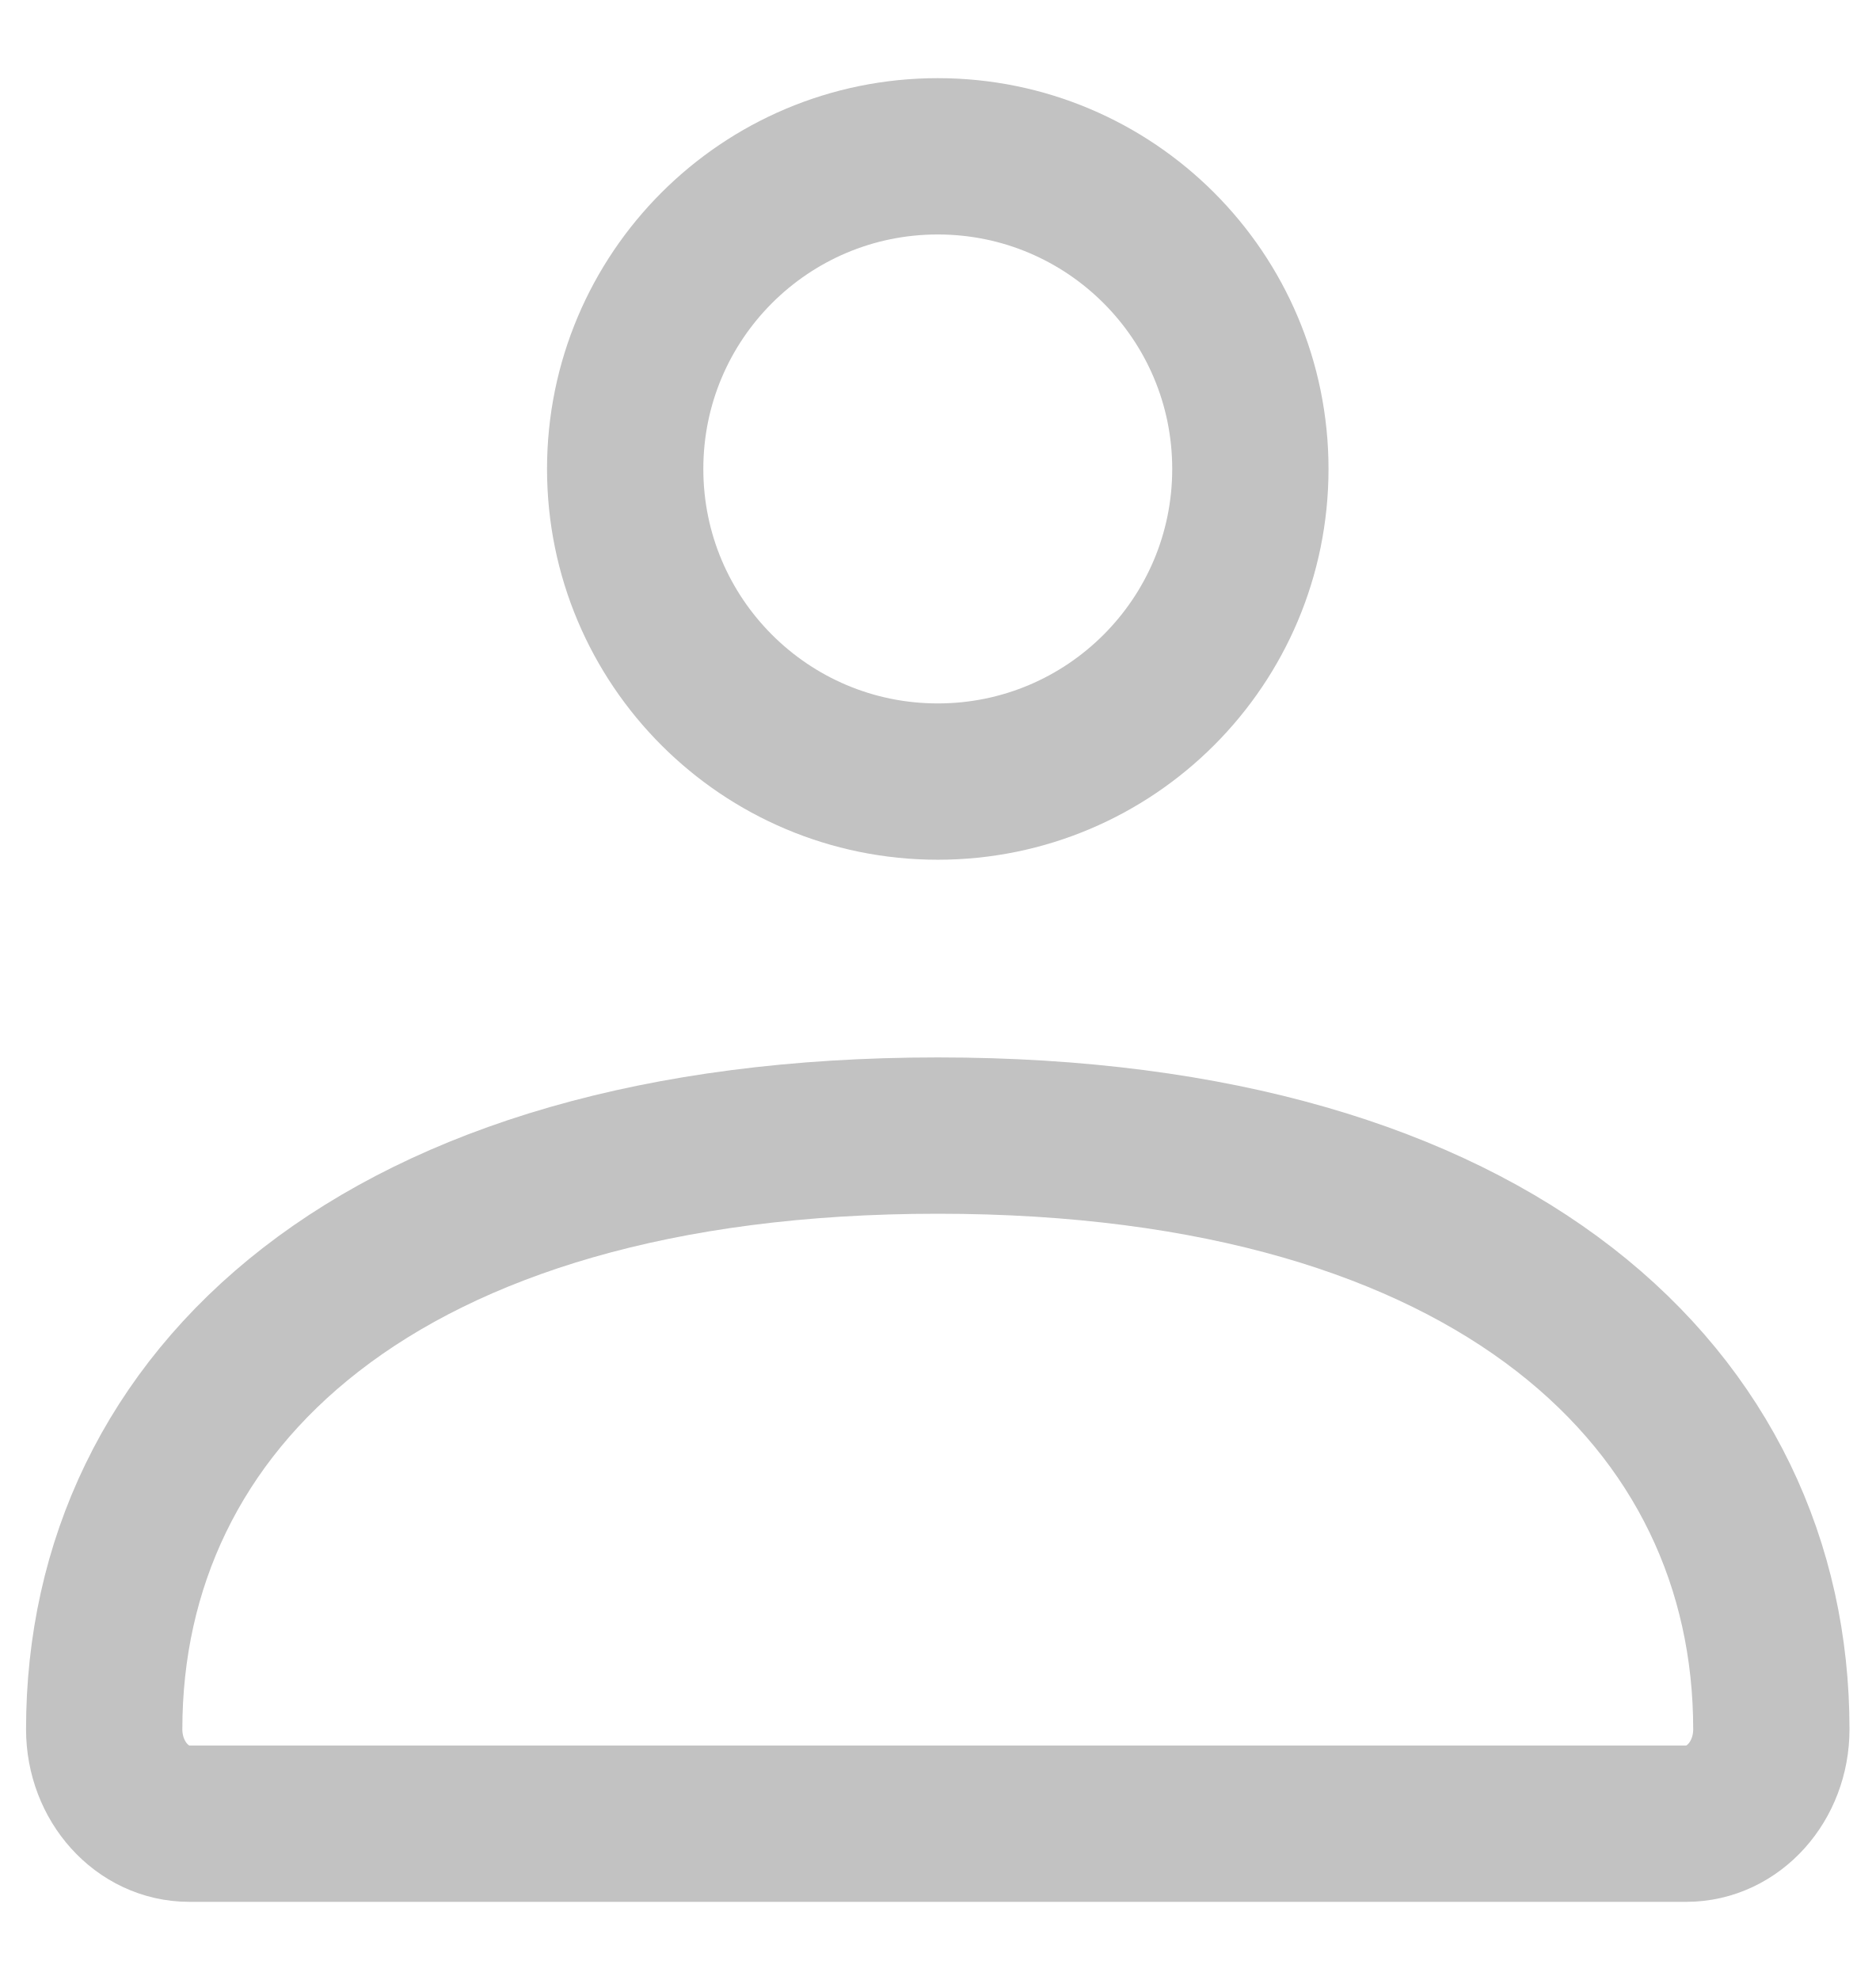
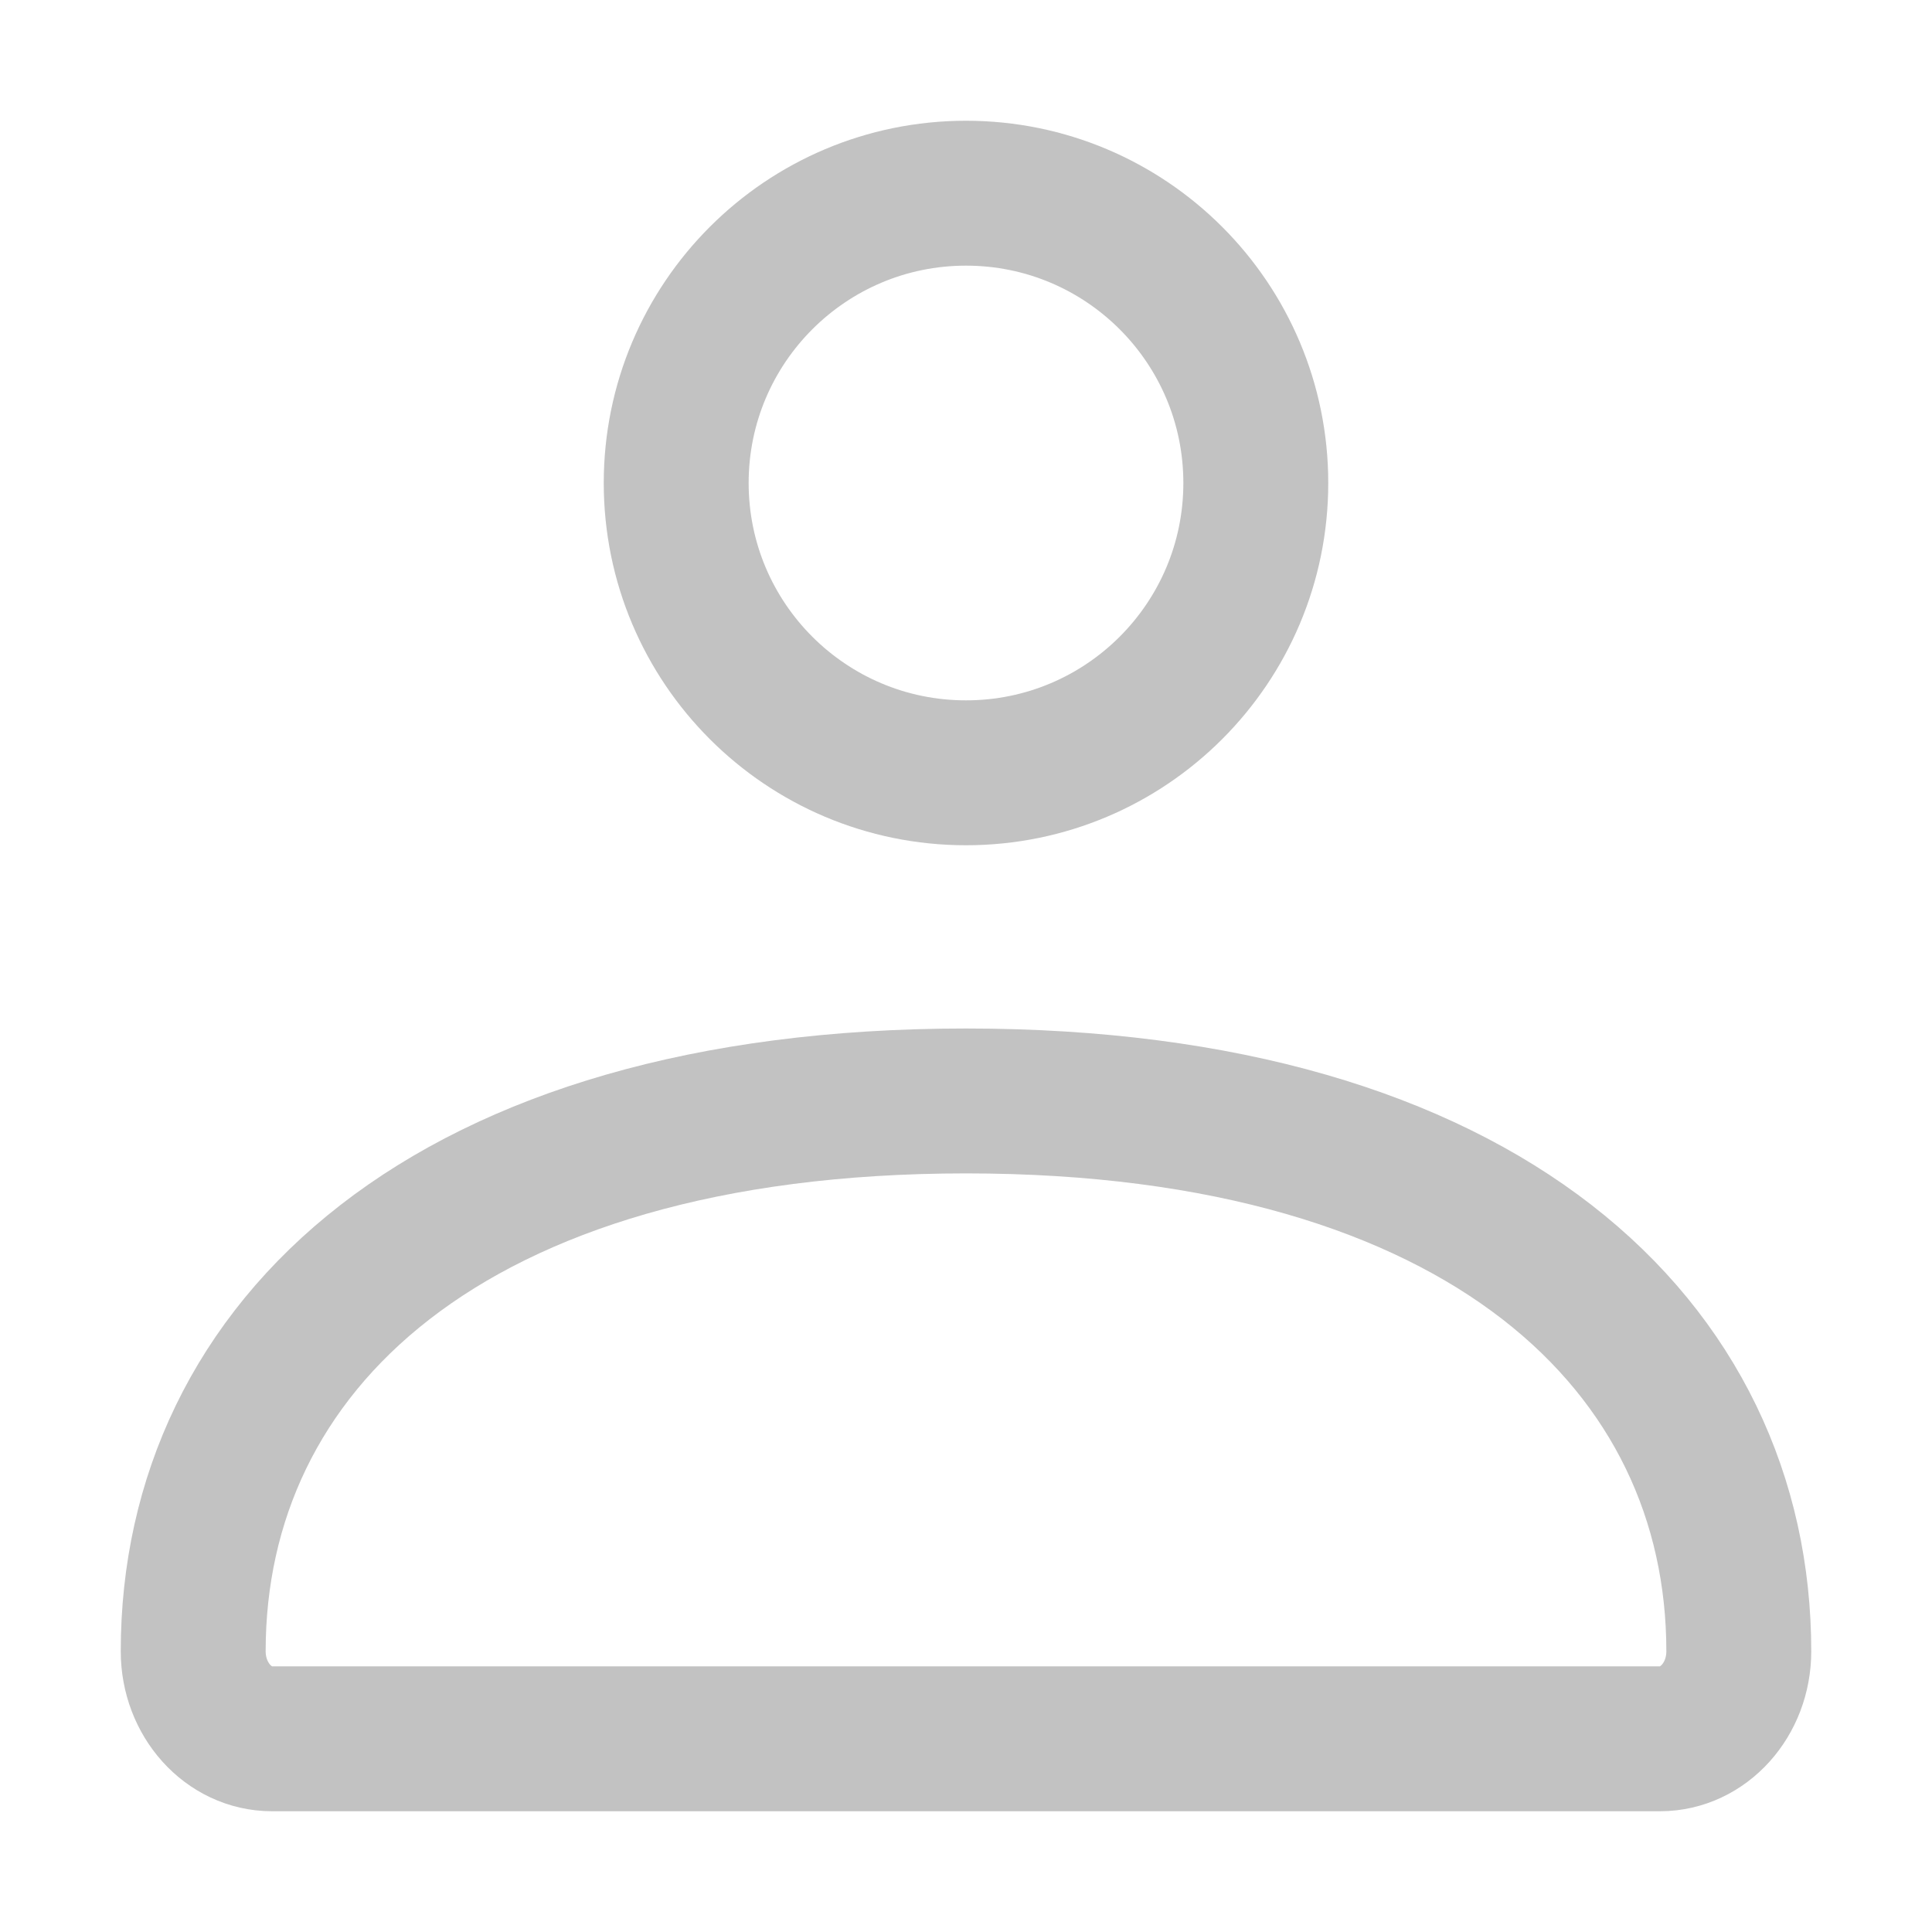
- <svg xmlns="http://www.w3.org/2000/svg" width="18" height="19" viewBox="0 0 18 19" fill="none">
-   <path d="M1 16.594C1 13.447 3.629 10.897 9 10.897C14.371 10.897 17 13.447 17 16.594C17 17.094 16.635 17.5 16.184 17.5H1.816C1.365 17.5 1 17.094 1 16.594Z" stroke="#C2C2C2" stroke-width="1.5" />
-   <path d="M12 4.5C12 6.157 10.657 7.5 9 7.5C7.343 7.5 6 6.157 6 4.5C6 2.843 7.343 1.5 9 1.5C10.657 1.5 12 2.843 12 4.5Z" stroke="#C2C2C2" stroke-width="1.5" />
+ <svg xmlns="http://www.w3.org/2000/svg" width="20" height="20" viewBox="0 0 20 20" fill="none">
+   <path d="M2 17.094C2 13.947 4.629 11.397 10 11.397C15.371 11.397 18 13.947 18 17.094C18 17.594 17.635 18 17.184 18H2.816C2.365 18 2 17.594 2 17.094Z" stroke="#C2C2C2" stroke-width="1.5" />
+   <path d="M13 5C13 6.657 11.657 8 10 8C8.343 8 7 6.657 7 5C7 3.343 8.343 2 10 2C11.657 2 13 3.343 13 5Z" stroke="#C2C2C2" stroke-width="1.5" />
</svg>
